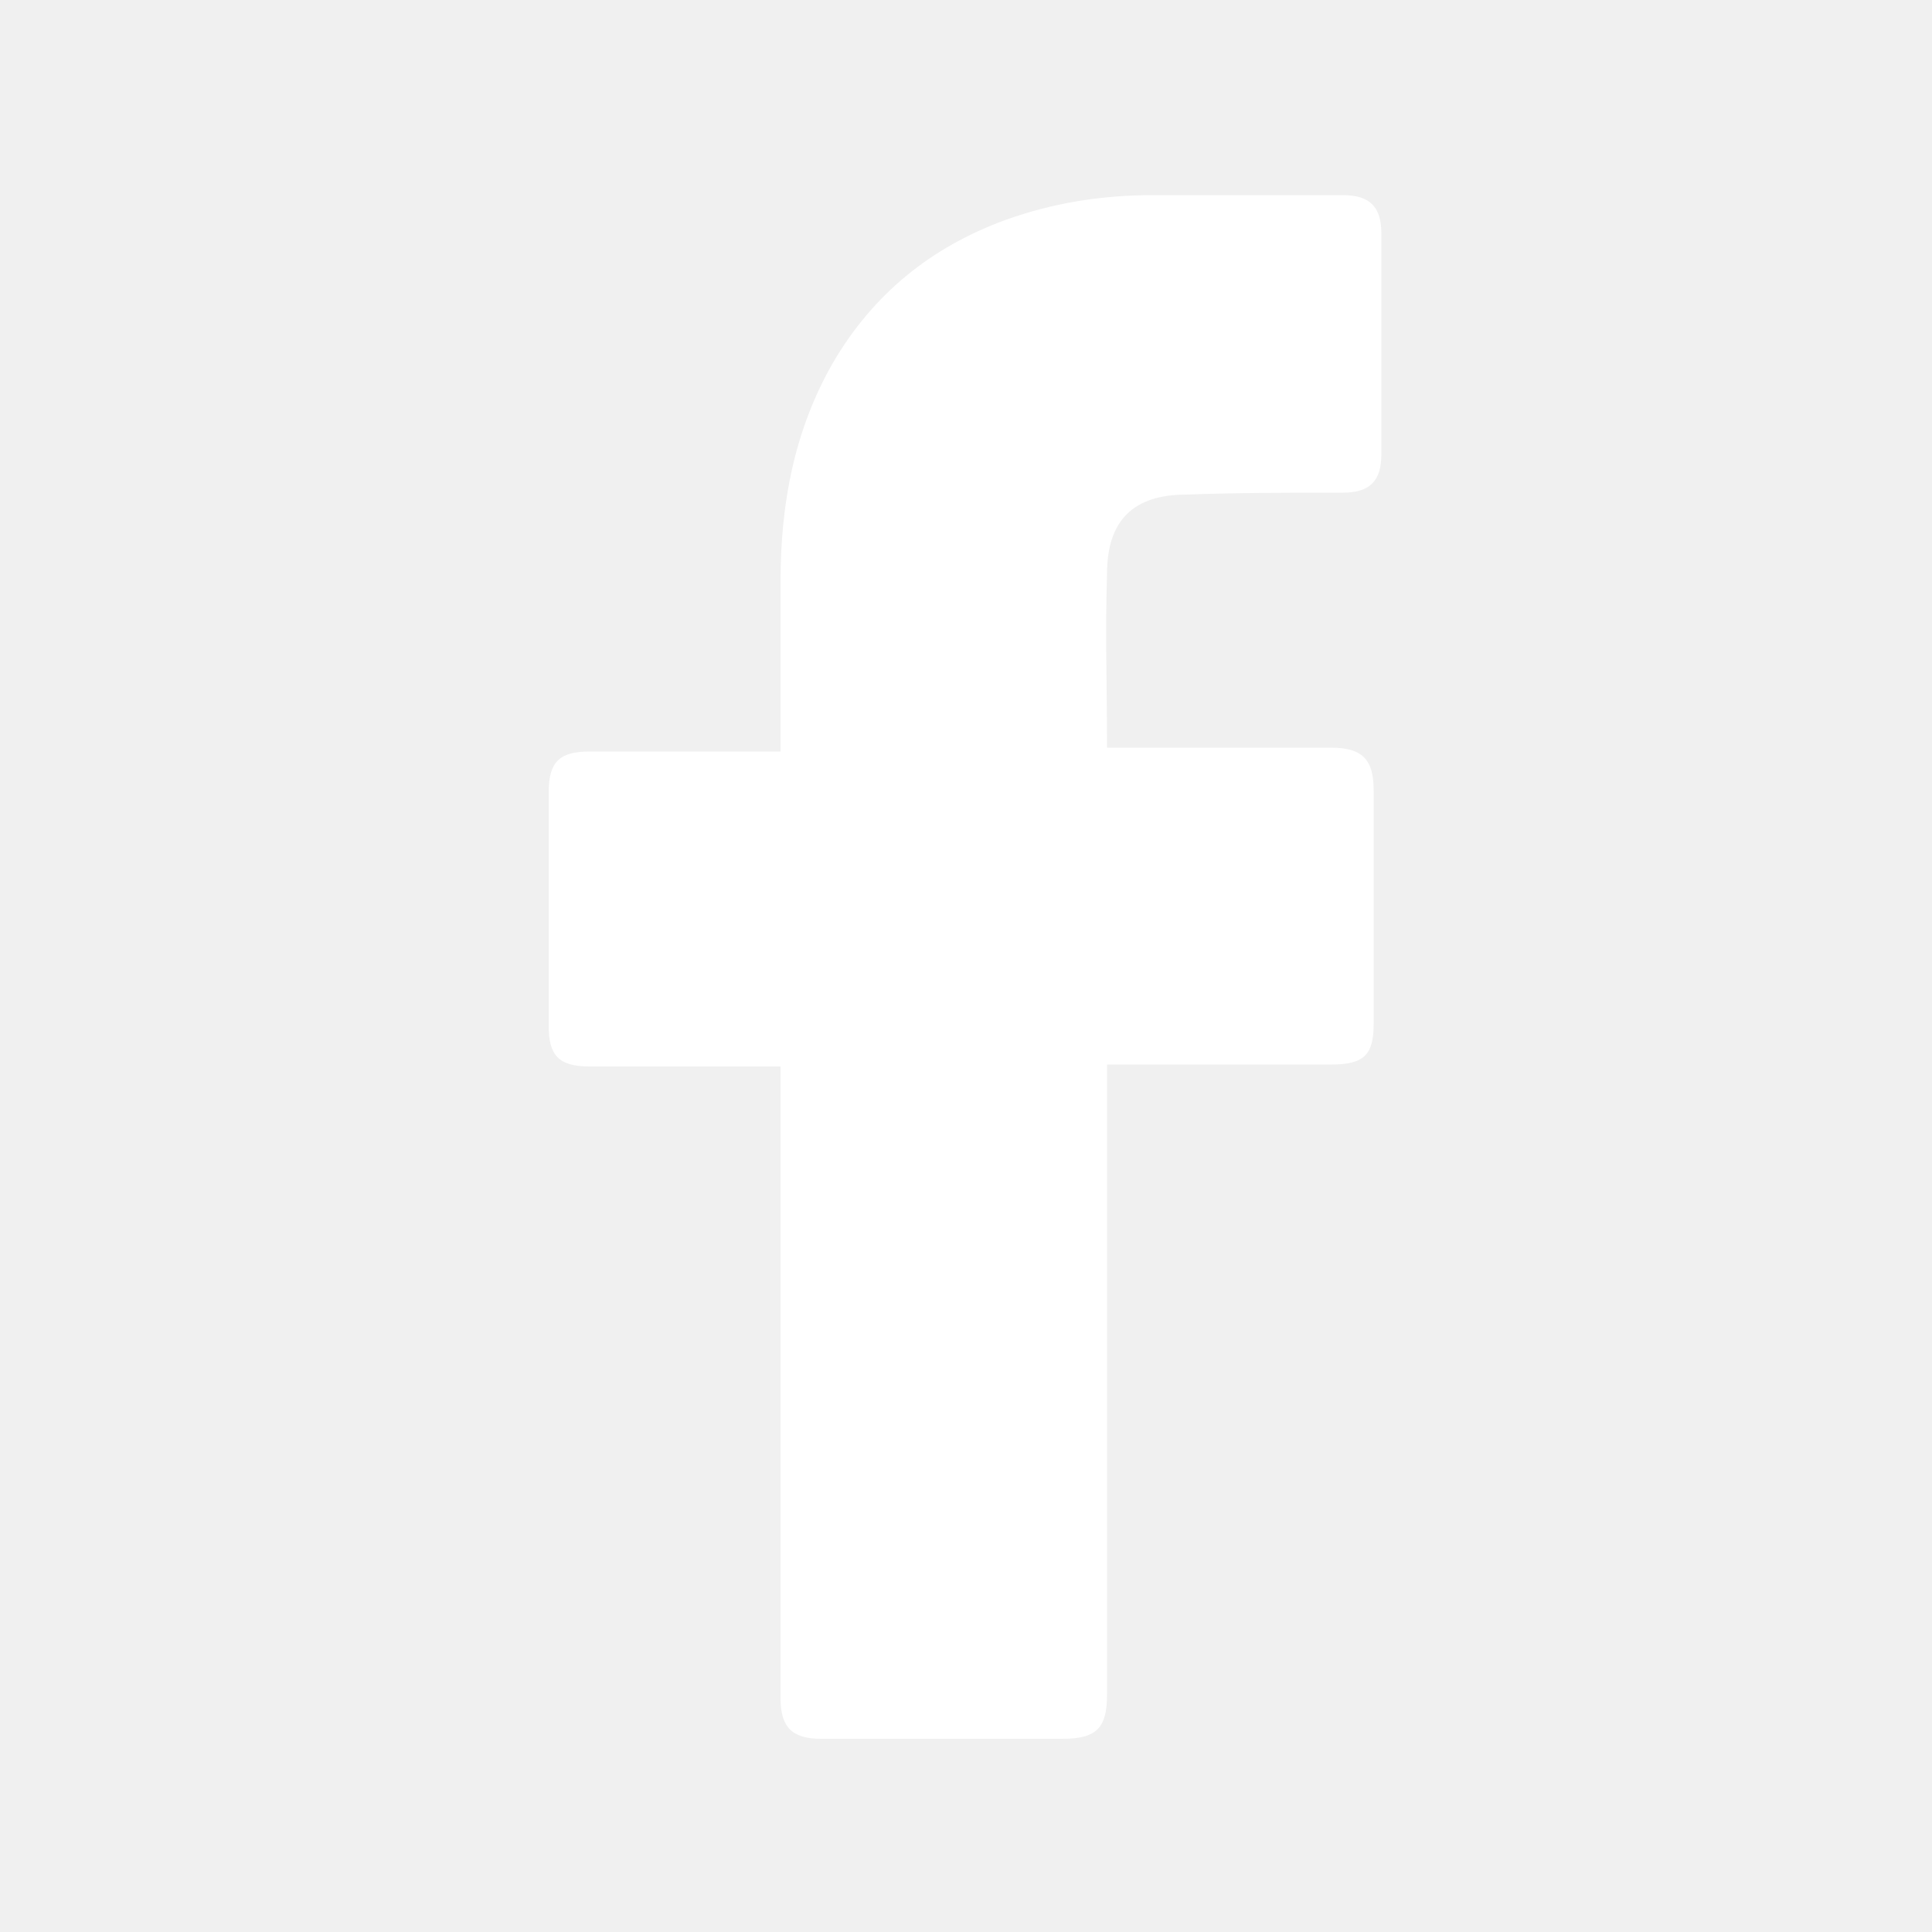
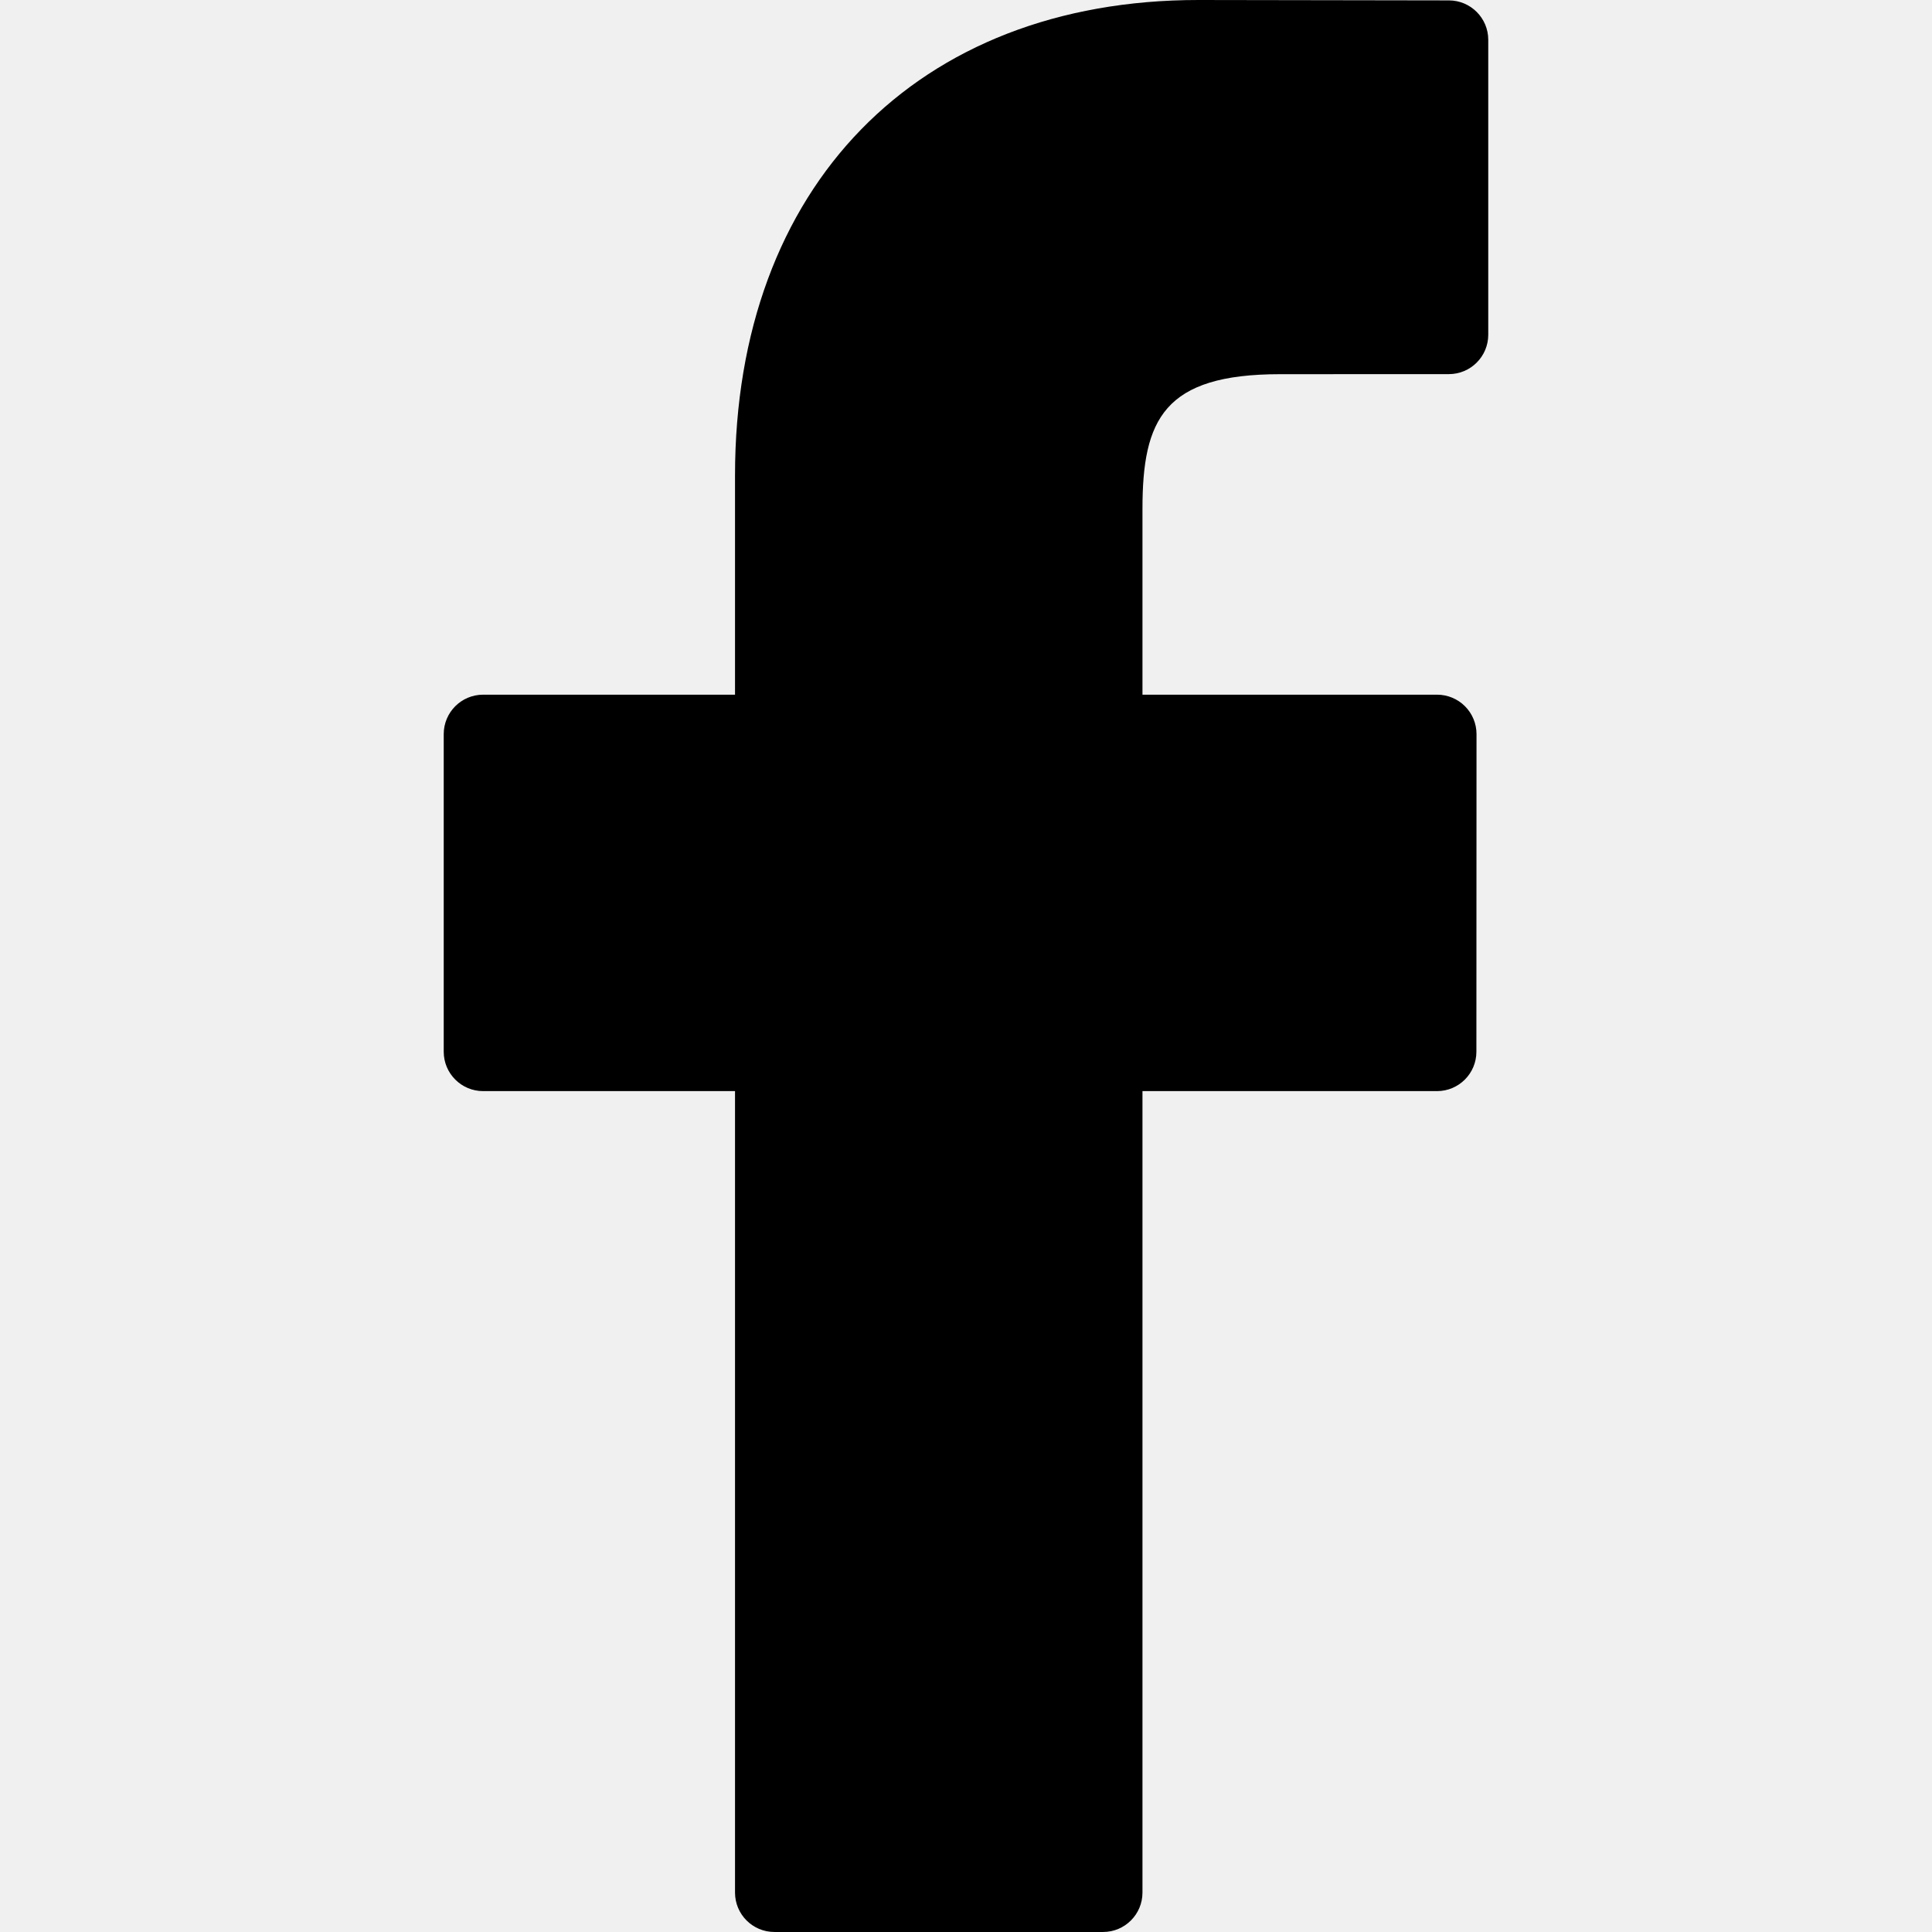
- <svg xmlns="http://www.w3.org/2000/svg" width="512" height="512" viewBox="0 0 100 100" id="Layer_1" overflow="hidden">
-   <g id="_x30_1._Facebook">
-     <path d="M40.4 55.2C40.1 55.2 33.5 55.2 30.5 55.2 28.9 55.2 28.4 54.6 28.4 53.1 28.4 49.1 28.4 45 28.4 41 28.4 39.4 29 38.9 30.5 38.9L40.4 38.9C40.4 38.6 40.4 32.8 40.4 30.1 40.4 26.1 41.1 22.3 43.1 18.8 45.2 15.2 48.2 12.8 52 11.4 54.5 10.5 57 10.1 59.7 10.1L69.5 10.1C70.9 10.1 71.5 10.7 71.5 12.1L71.5 23.5C71.5 24.9 70.9 25.5 69.5 25.5 66.8 25.5 64.1 25.5 61.4 25.6 58.7 25.6 57.3 26.9 57.3 29.7 57.2 32.7 57.3 35.6 57.3 38.7L68.9 38.7C70.5 38.7 71.1 39.3 71.1 40.9L71.1 53C71.1 54.6 70.6 55.1 68.9 55.1 65.3 55.1 57.6 55.1 57.3 55.1L57.3 87.7C57.3 89.4 56.8 90 55 90 50.8 90 46.7 90 42.5 90 41 90 40.4 89.4 40.4 87.9 40.4 77.4 40.4 55.5 40.4 55.2Z" id="Icon_11_" fill="#FFFFFF" />
+ <svg xmlns="http://www.w3.org/2000/svg" version="1.1" id="Capa_1" x="0px" y="0px" width="96.124px" height="96.123px" viewBox="0 0 96.124 96.123" style="enable-background:new 0 0 96.124 96.123;" xml:space="preserve">
+   <g>
+     <path d="M72.089,0.02L59.624,0C45.62,0,36.57,9.285,36.57,23.656v10.907H24.037c-1.083,0-1.96,0.878-1.96,1.961v15.803   c0,1.083,0.878,1.96,1.96,1.96h12.533v39.876c0,1.083,0.877,1.96,1.96,1.96h16.352c1.083,0,1.96-0.878,1.96-1.96V54.287h14.654   c1.083,0,1.96-0.877,1.96-1.96l0.006-15.803c0-0.52-0.207-1.018-0.574-1.386c-0.367-0.368-0.867-0.575-1.387-0.575H56.842v-9.246   c0-4.444,1.059-6.7,6.848-6.7l8.397-0.003c1.082,0,1.959-0.878,1.959-1.96V1.98C74.046,0.899,73.17,0.022,72.089,0.02z" />
  </g>
+   <g>
+ </g>
+   <g>
+ </g>
+   <g>
+ </g>
+   <g>
+ </g>
+   <g>
+ </g>
+   <g>
+ </g>
+   <g>
+ </g>
+   <g>
+ </g>
+   <g>
+ </g>
+   <g>
+ </g>
+   <g>
+ </g>
+   <g>
+ </g>
+   <g>
+ </g>
+   <g>
+ </g>
+   <g>
+ </g>
</svg>
